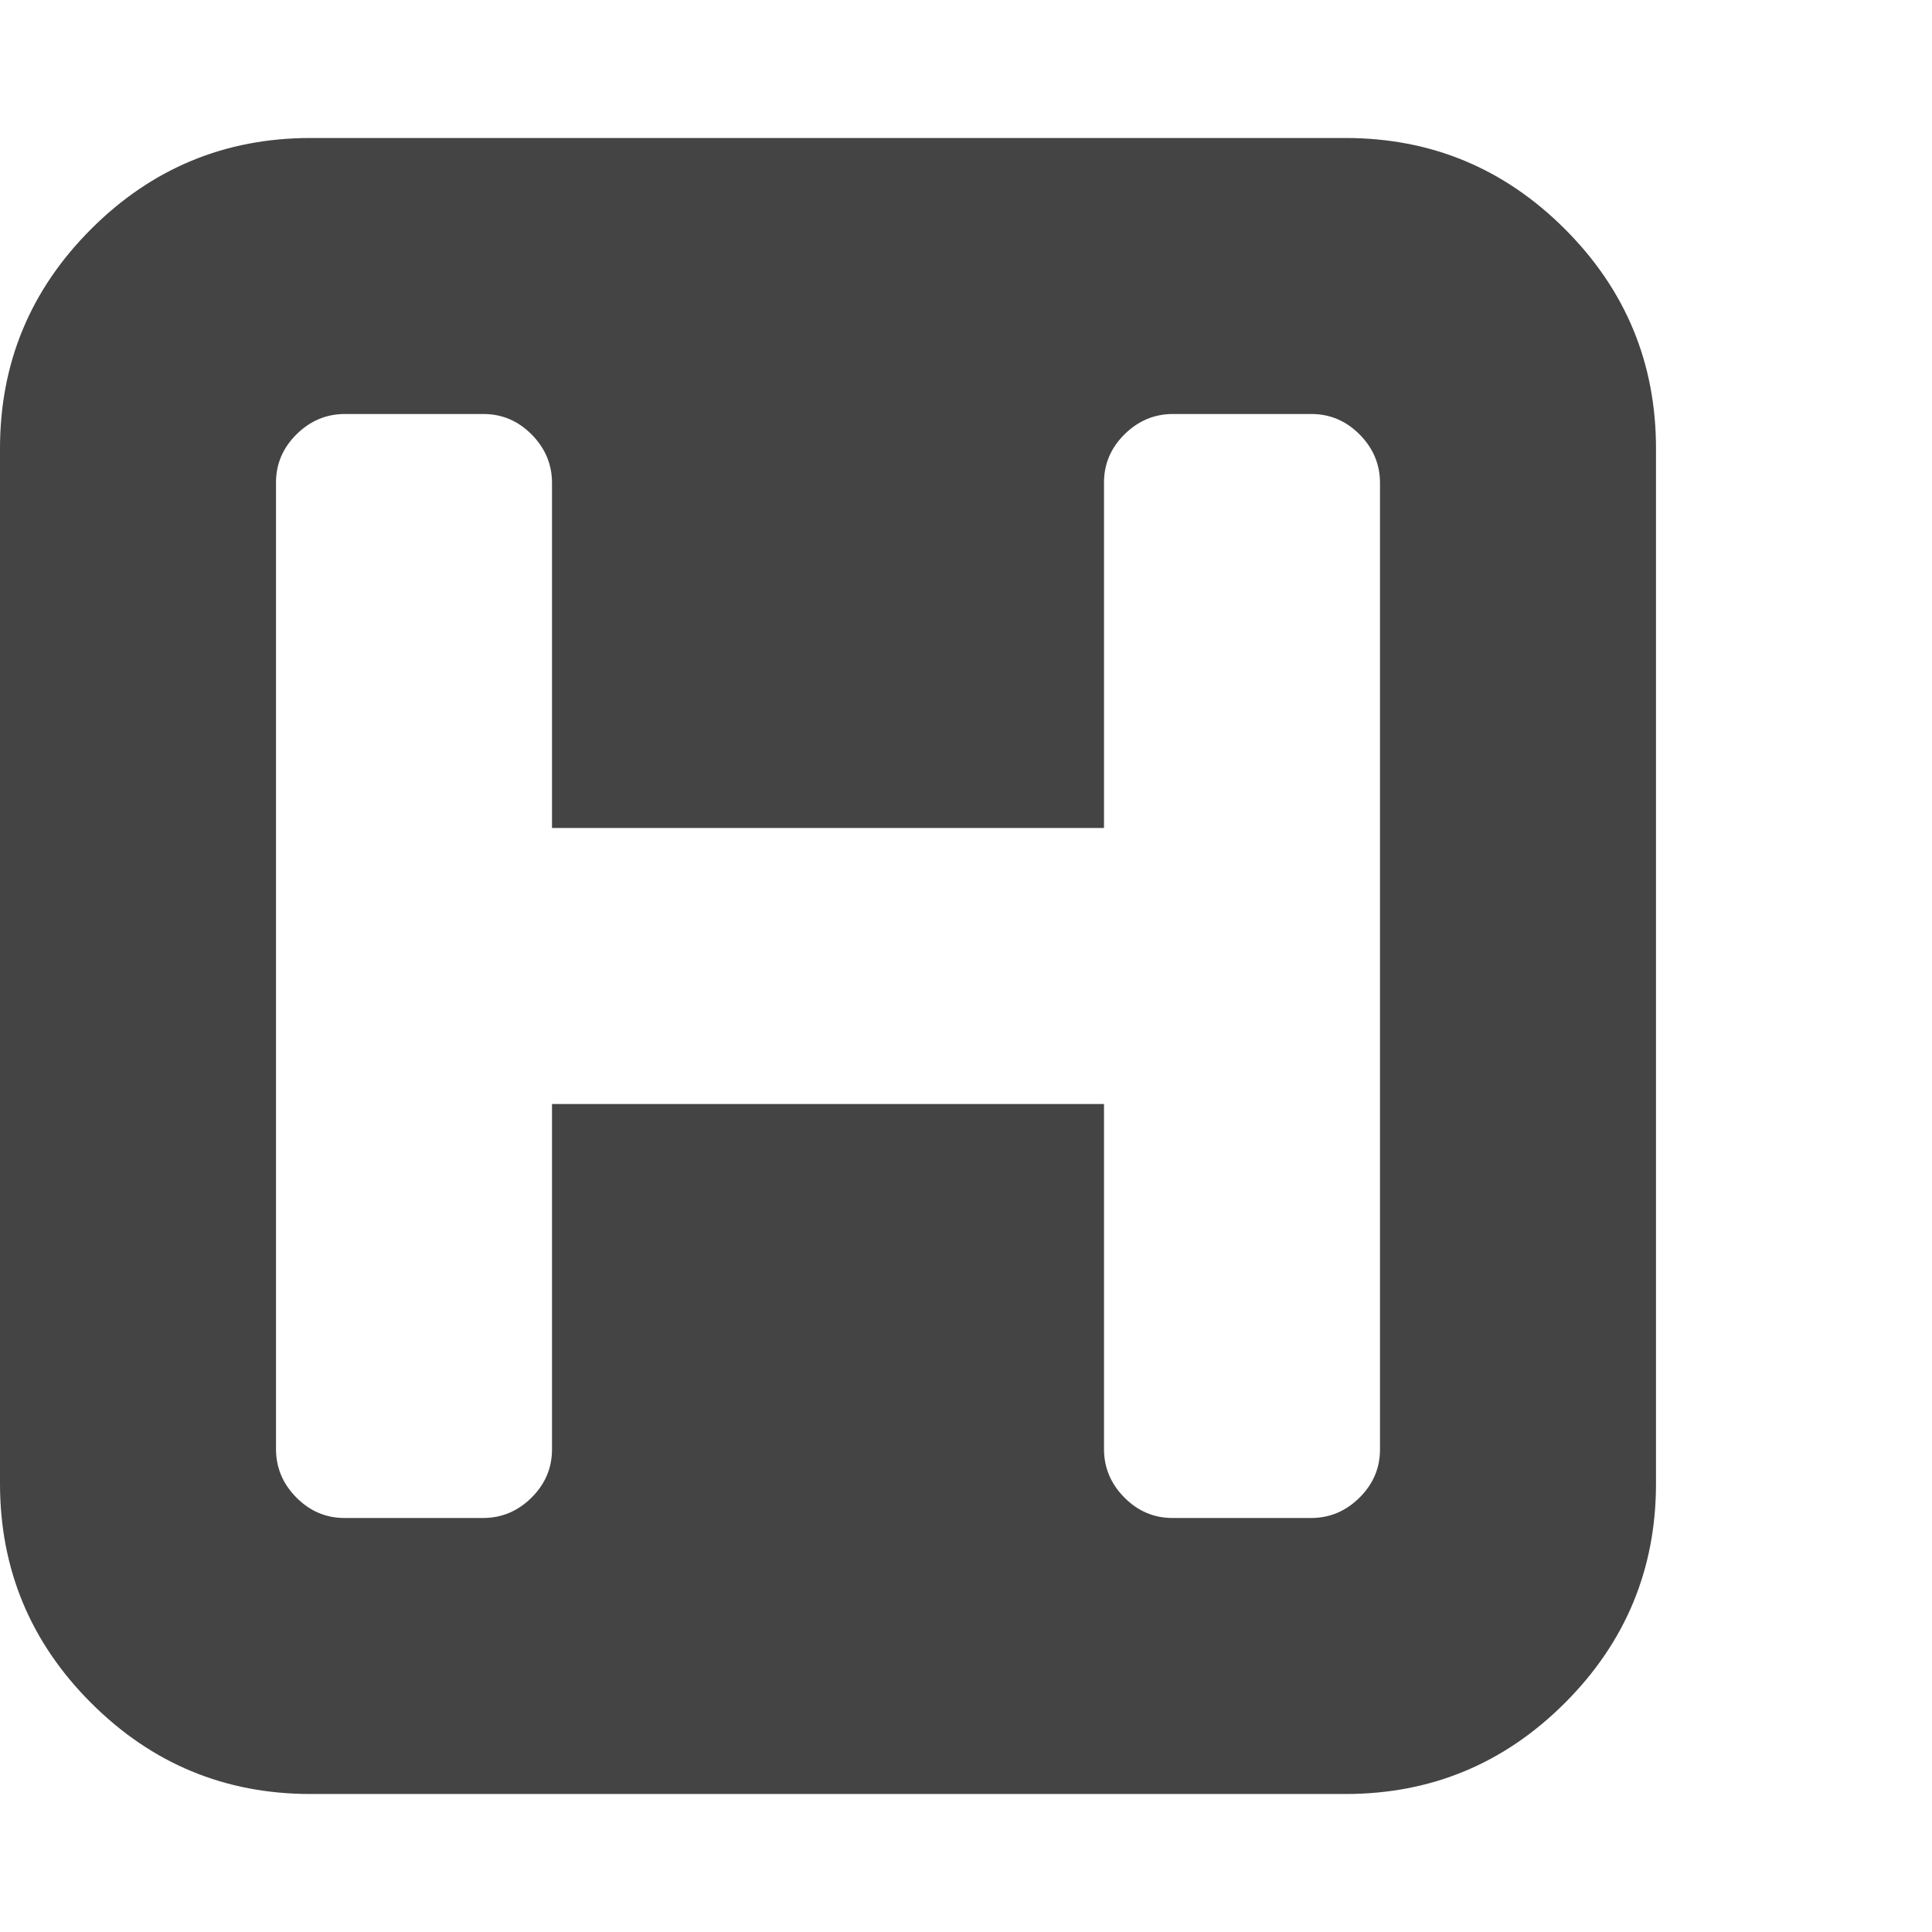
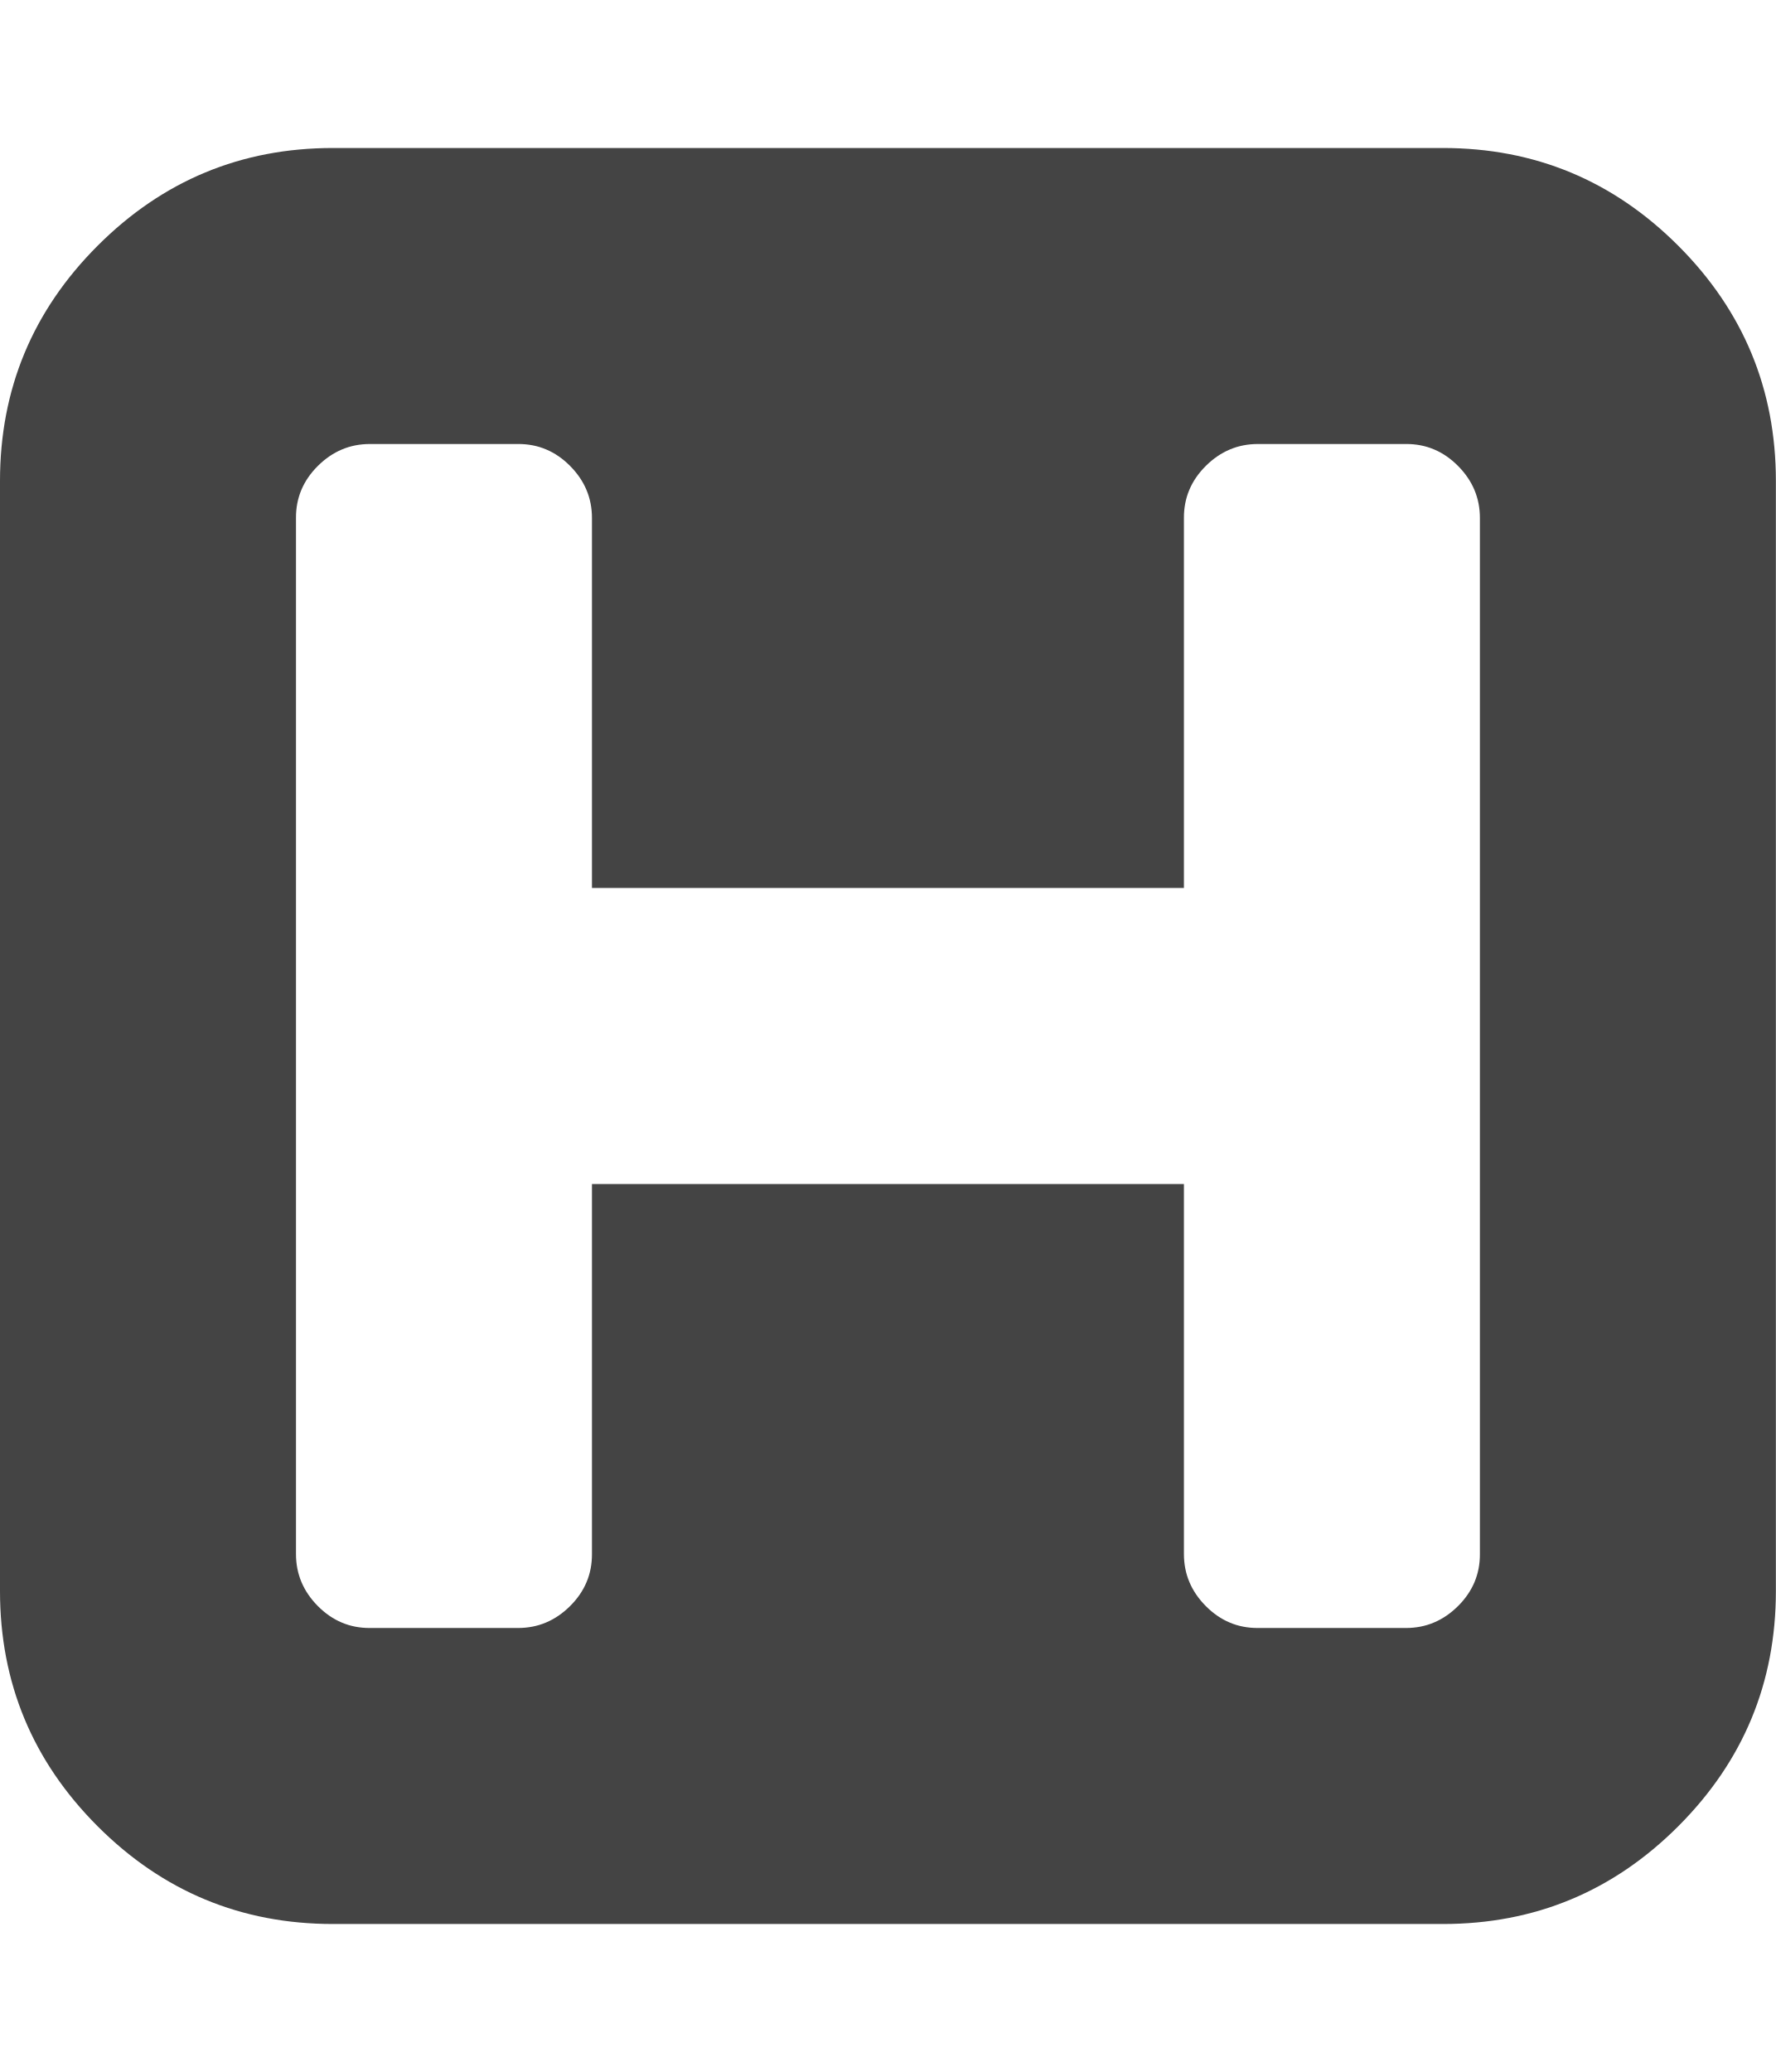
- <svg xmlns="http://www.w3.org/2000/svg" version="1.1" width="14" height="14" viewBox="0 0 14 14">
-   <path d="M10 10.5v-7q0-0.203-0.148-0.352t-0.352-0.148h-1q-0.203 0-0.352 0.148t-0.148 0.352v2.5h-4v-2.5q0-0.203-0.148-0.352t-0.352-0.148h-1q-0.203 0-0.352 0.148t-0.148 0.352v7q0 0.203 0.148 0.352t0.352 0.148h1q0.203 0 0.352-0.148t0.148-0.352v-2.5h4v2.5q0 0.203 0.148 0.352t0.352 0.148h1q0.203 0 0.352-0.148t0.148-0.352zM12 3.25v7.5q0 0.93-0.66 1.59t-1.59 0.66h-7.5q-0.93 0-1.59-0.66t-0.66-1.59v-7.5q0-0.93 0.66-1.59t1.59-0.66h7.5q0.93 0 1.59 0.66t0.66 1.59z" fill="#444444" />
+ <svg xmlns="http://www.w3.org/2000/svg" version="1.1" width="12" height="14" viewBox="0 0 12 14">
+   <path fill="#444444" d="M10 10.5v-7q0-0.203-0.148-0.352t-0.352-0.148h-1q-0.203 0-0.352 0.148t-0.148 0.352v2.5h-4v-2.5q0-0.203-0.148-0.352t-0.352-0.148h-1q-0.203 0-0.352 0.148t-0.148 0.352v7q0 0.203 0.148 0.352t0.352 0.148h1q0.203 0 0.352-0.148t0.148-0.352v-2.5h4v2.5q0 0.203 0.148 0.352t0.352 0.148h1q0.203 0 0.352-0.148t0.148-0.352zM12 3.25v7.5q0 0.93-0.66 1.59t-1.59 0.66h-7.5q-0.93 0-1.59-0.66t-0.66-1.59v-7.5q0-0.93 0.66-1.59t1.59-0.66h7.5q0.93 0 1.59 0.66t0.66 1.59z" />
</svg>
